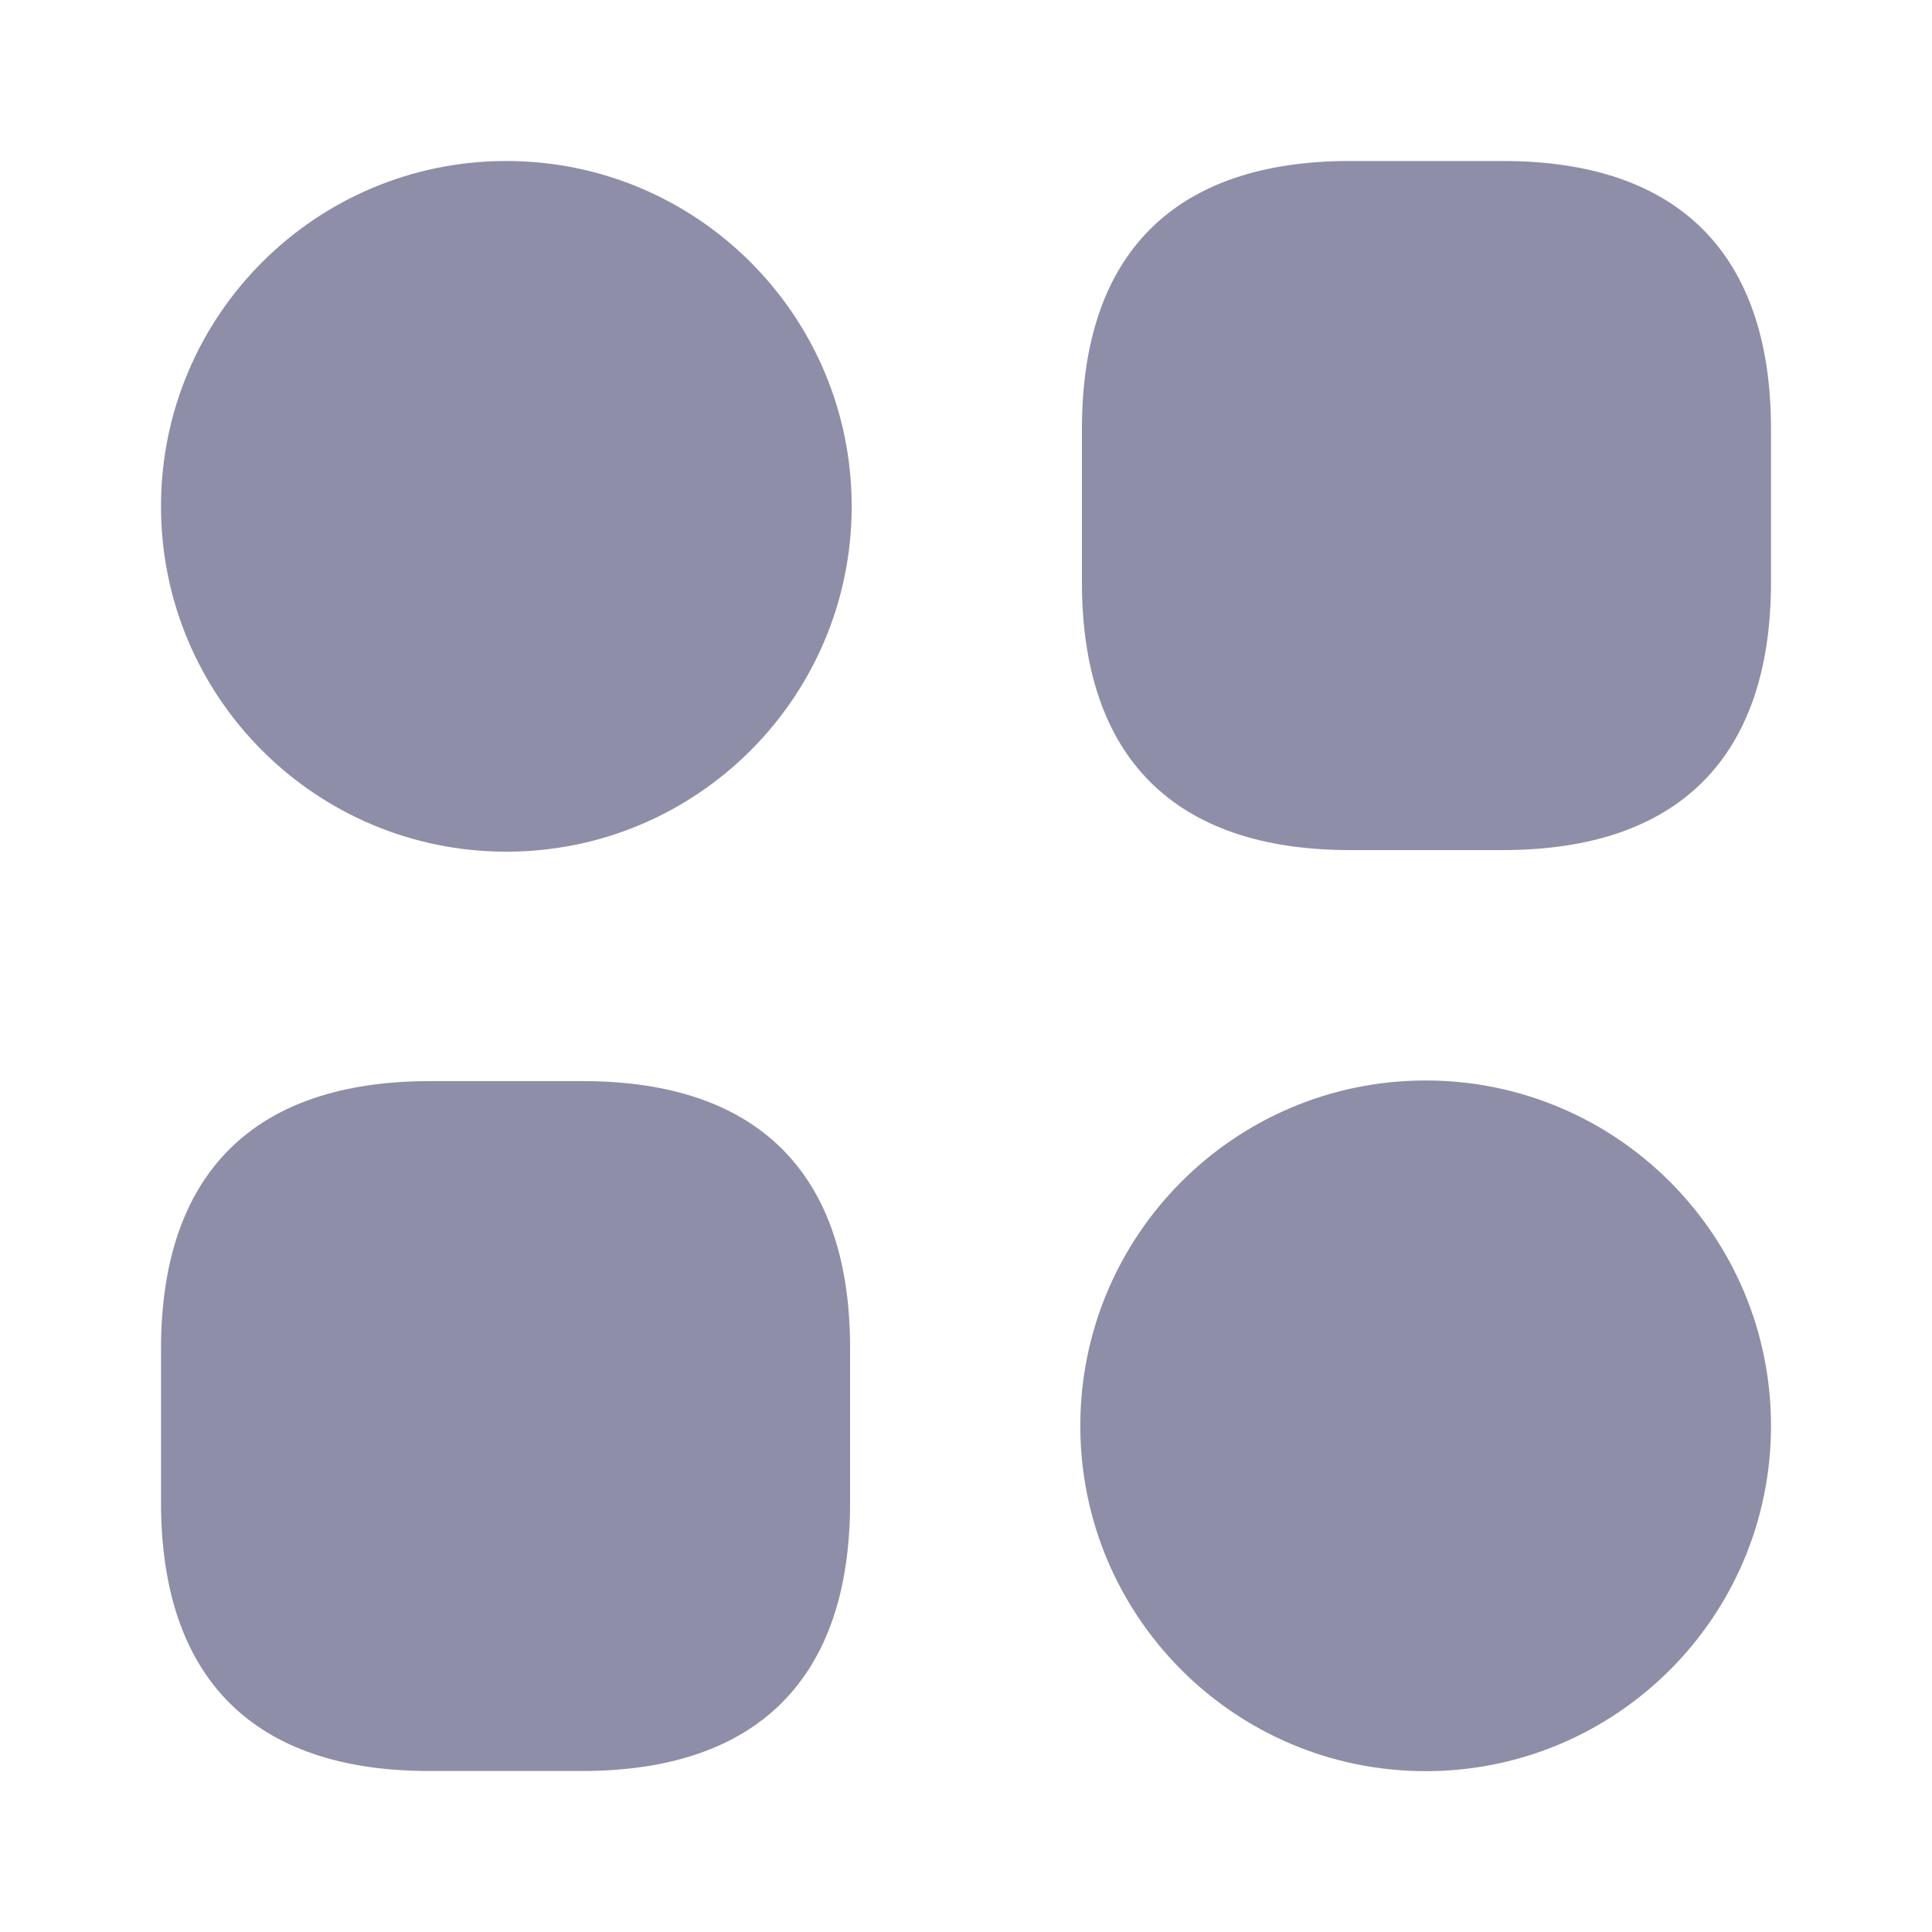
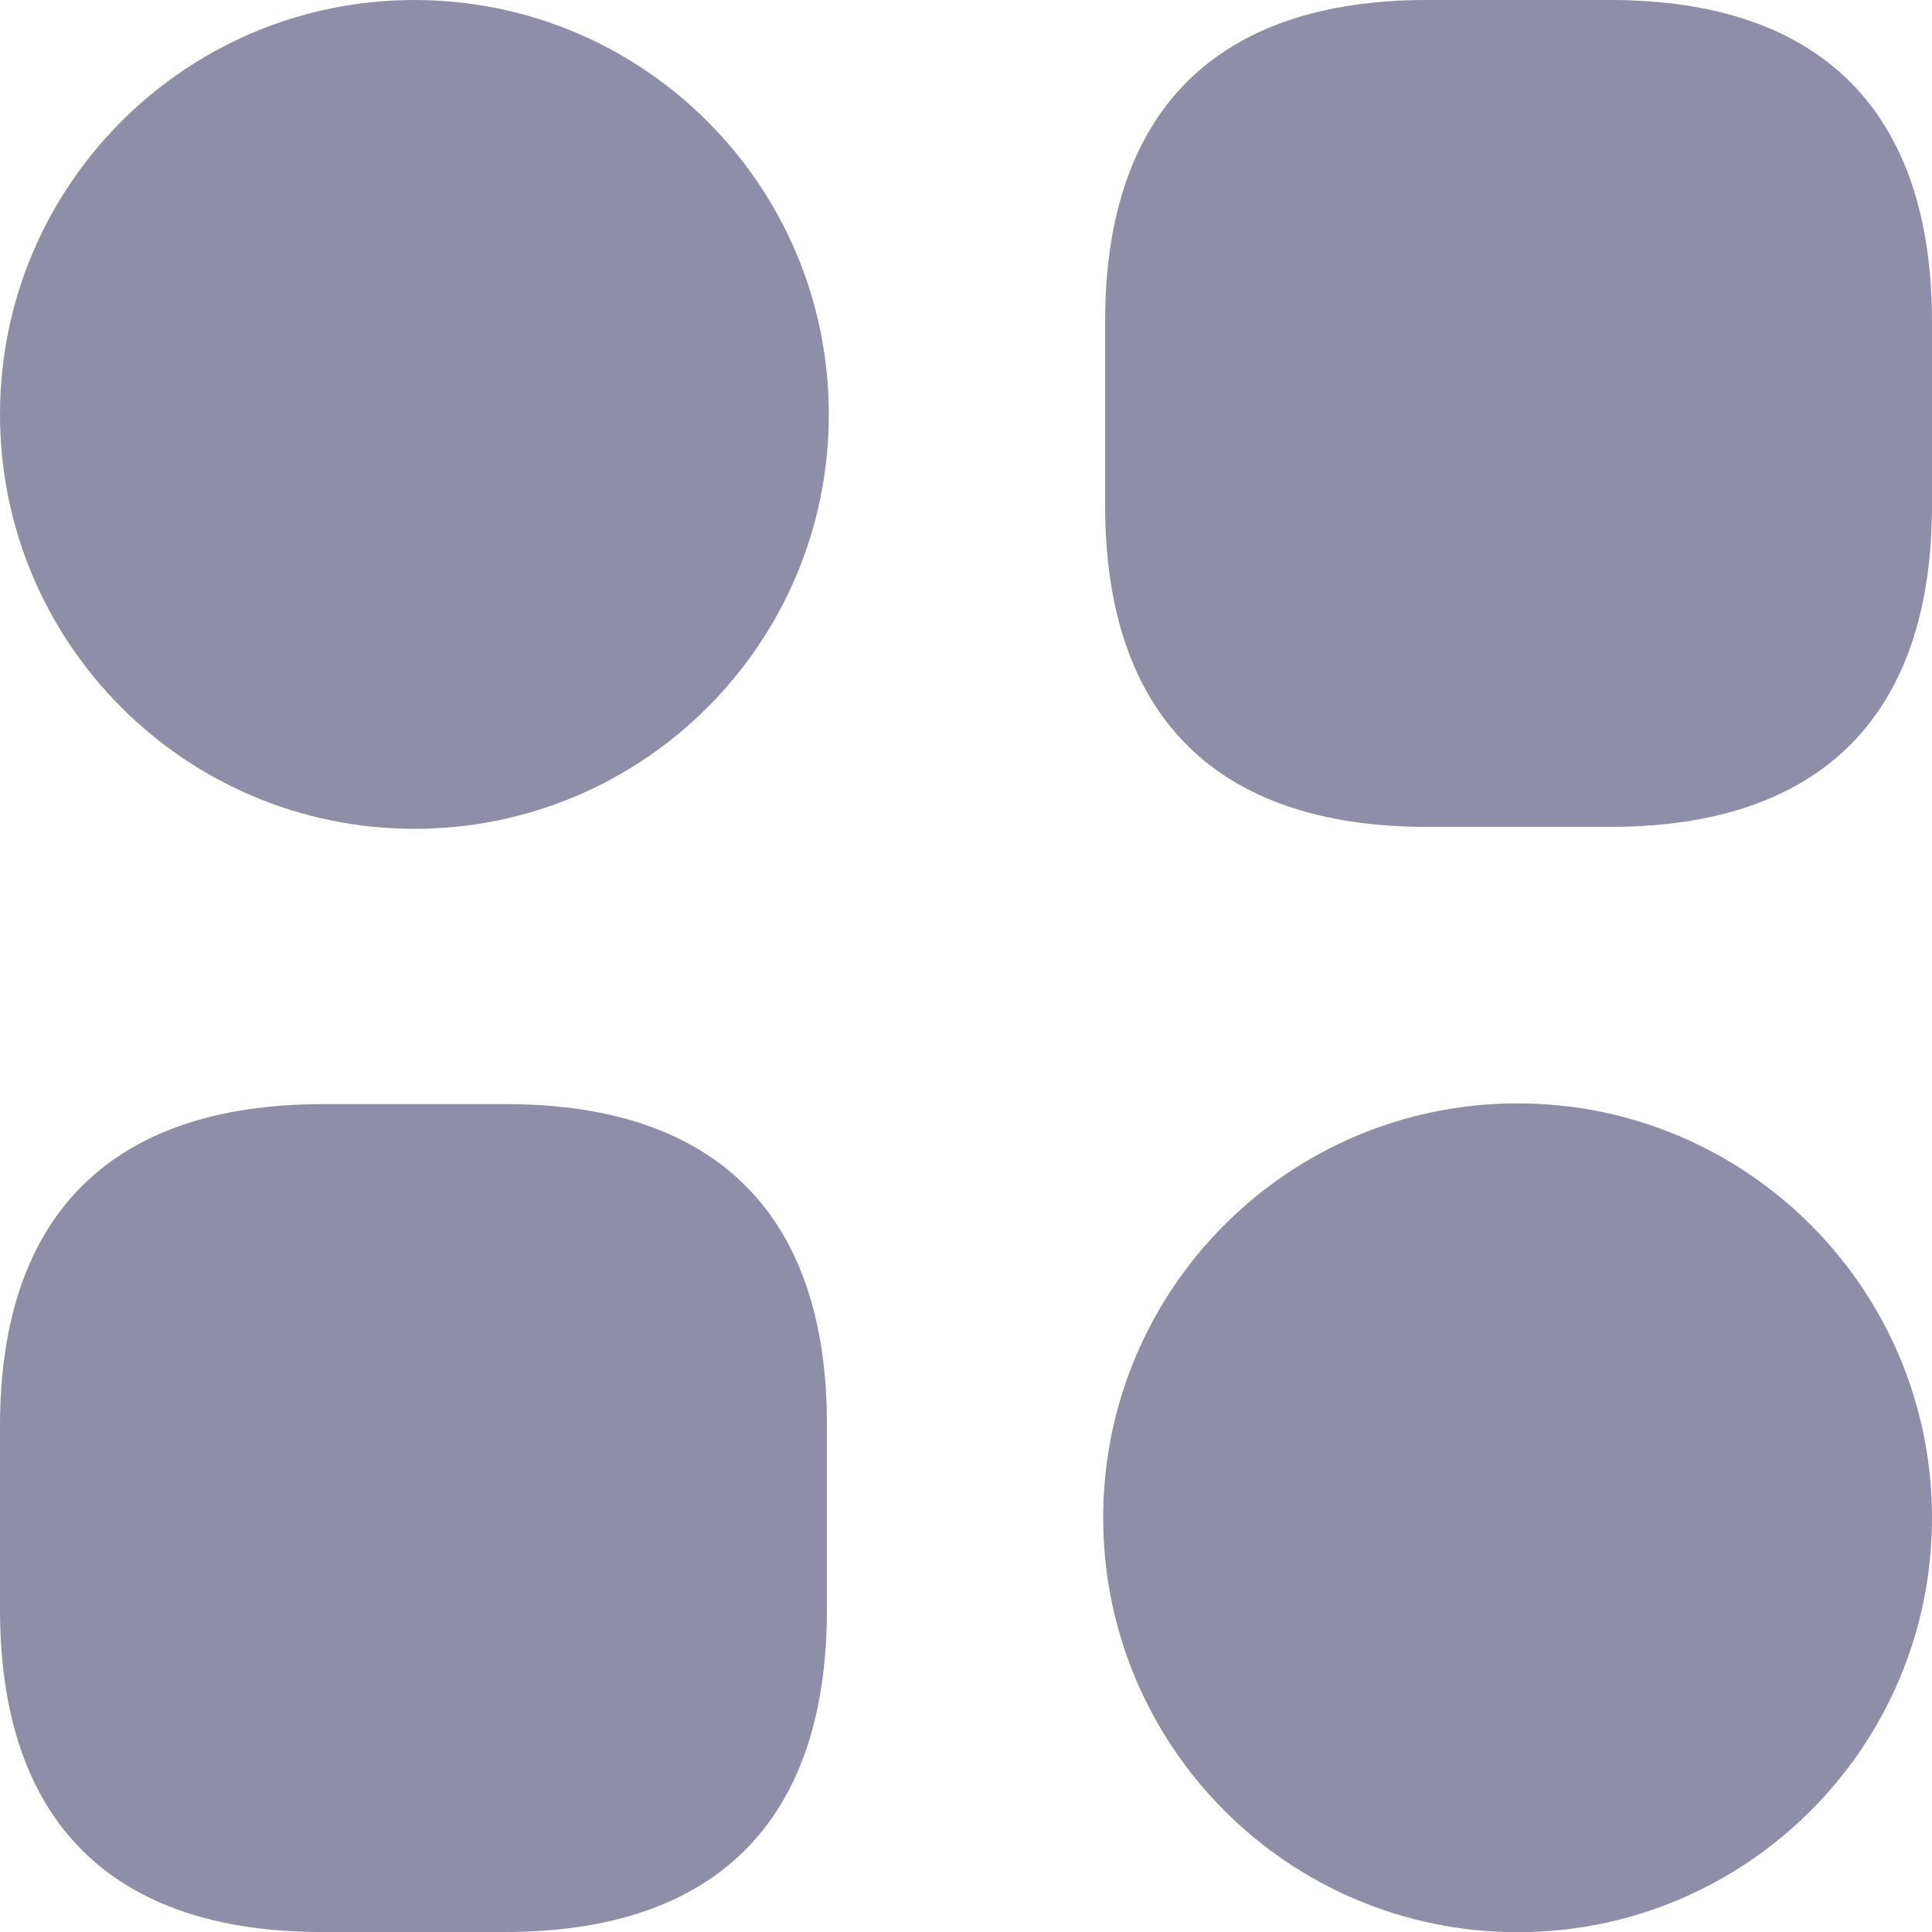
- <svg xmlns="http://www.w3.org/2000/svg" width="24" height="24" viewBox="0 0 24 24" fill="none">
-   <path d="M18.669 2H16.77C14.589 2 13.44 3.15 13.44 5.33V7.23C13.44 9.41 14.589 10.56 16.77 10.56H18.669C20.849 10.56 22 9.41 22 7.23V5.33C22 3.15 20.849 2 18.669 2Z" fill="#8E8EA9" />
-   <path d="M7.24 13.43H5.34C3.15 13.43 2 14.58 2 16.76V18.66C2 20.85 3.15 22 5.33 22H7.23C9.41 22 10.56 20.85 10.56 18.67V16.77C10.57 14.58 9.42 13.43 7.24 13.43Z" fill="#8E8EA9" />
-   <path d="M6.29 10.58C8.659 10.58 10.58 8.659 10.58 6.29C10.58 3.921 8.659 2 6.29 2C3.921 2 2 3.921 2 6.29C2 8.659 3.921 10.58 6.29 10.58Z" fill="#8E8EA9" />
-   <path d="M17.71 22.002C20.079 22.002 22 20.081 22 17.712C22 15.343 20.079 13.422 17.71 13.422C15.341 13.422 13.42 15.343 13.42 17.712C13.42 20.081 15.341 22.002 17.71 22.002Z" fill="#8E8EA9" />
+ <svg xmlns="http://www.w3.org/2000/svg" width="20" height="20" viewBox="0 0 20 20" fill="none">
+   <path d="M16.669 0H14.77C12.589 0 11.44 1.15 11.44 3.33V5.23C11.44 7.41 12.589 8.56 14.77 8.56H16.669C18.849 8.56 20 7.41 20 5.23V3.33C20 1.15 18.849 0 16.669 0Z" fill="#8E8EA9" />
+   <path d="M5.24 11.43H3.34C1.15 11.43 0 12.58 0 14.76V16.66C0 18.85 1.15 20 3.33 20H5.23C7.41 20 8.56 18.85 8.56 16.67V14.77C8.57 12.58 7.42 11.43 5.24 11.43Z" fill="#8E8EA9" />
+   <path d="M4.29 8.58C6.659 8.58 8.58 6.659 8.58 4.29C8.58 1.921 6.659 0 4.29 0C1.921 0 0 1.921 0 4.29C0 6.659 1.921 8.58 4.29 8.58Z" fill="#8E8EA9" />
+   <path d="M15.71 20.002C18.079 20.002 20 18.081 20 15.712C20 13.343 18.079 11.422 15.71 11.422C13.341 11.422 11.42 13.343 11.42 15.712C11.42 18.081 13.341 20.002 15.71 20.002Z" fill="#8E8EA9" />
</svg>
